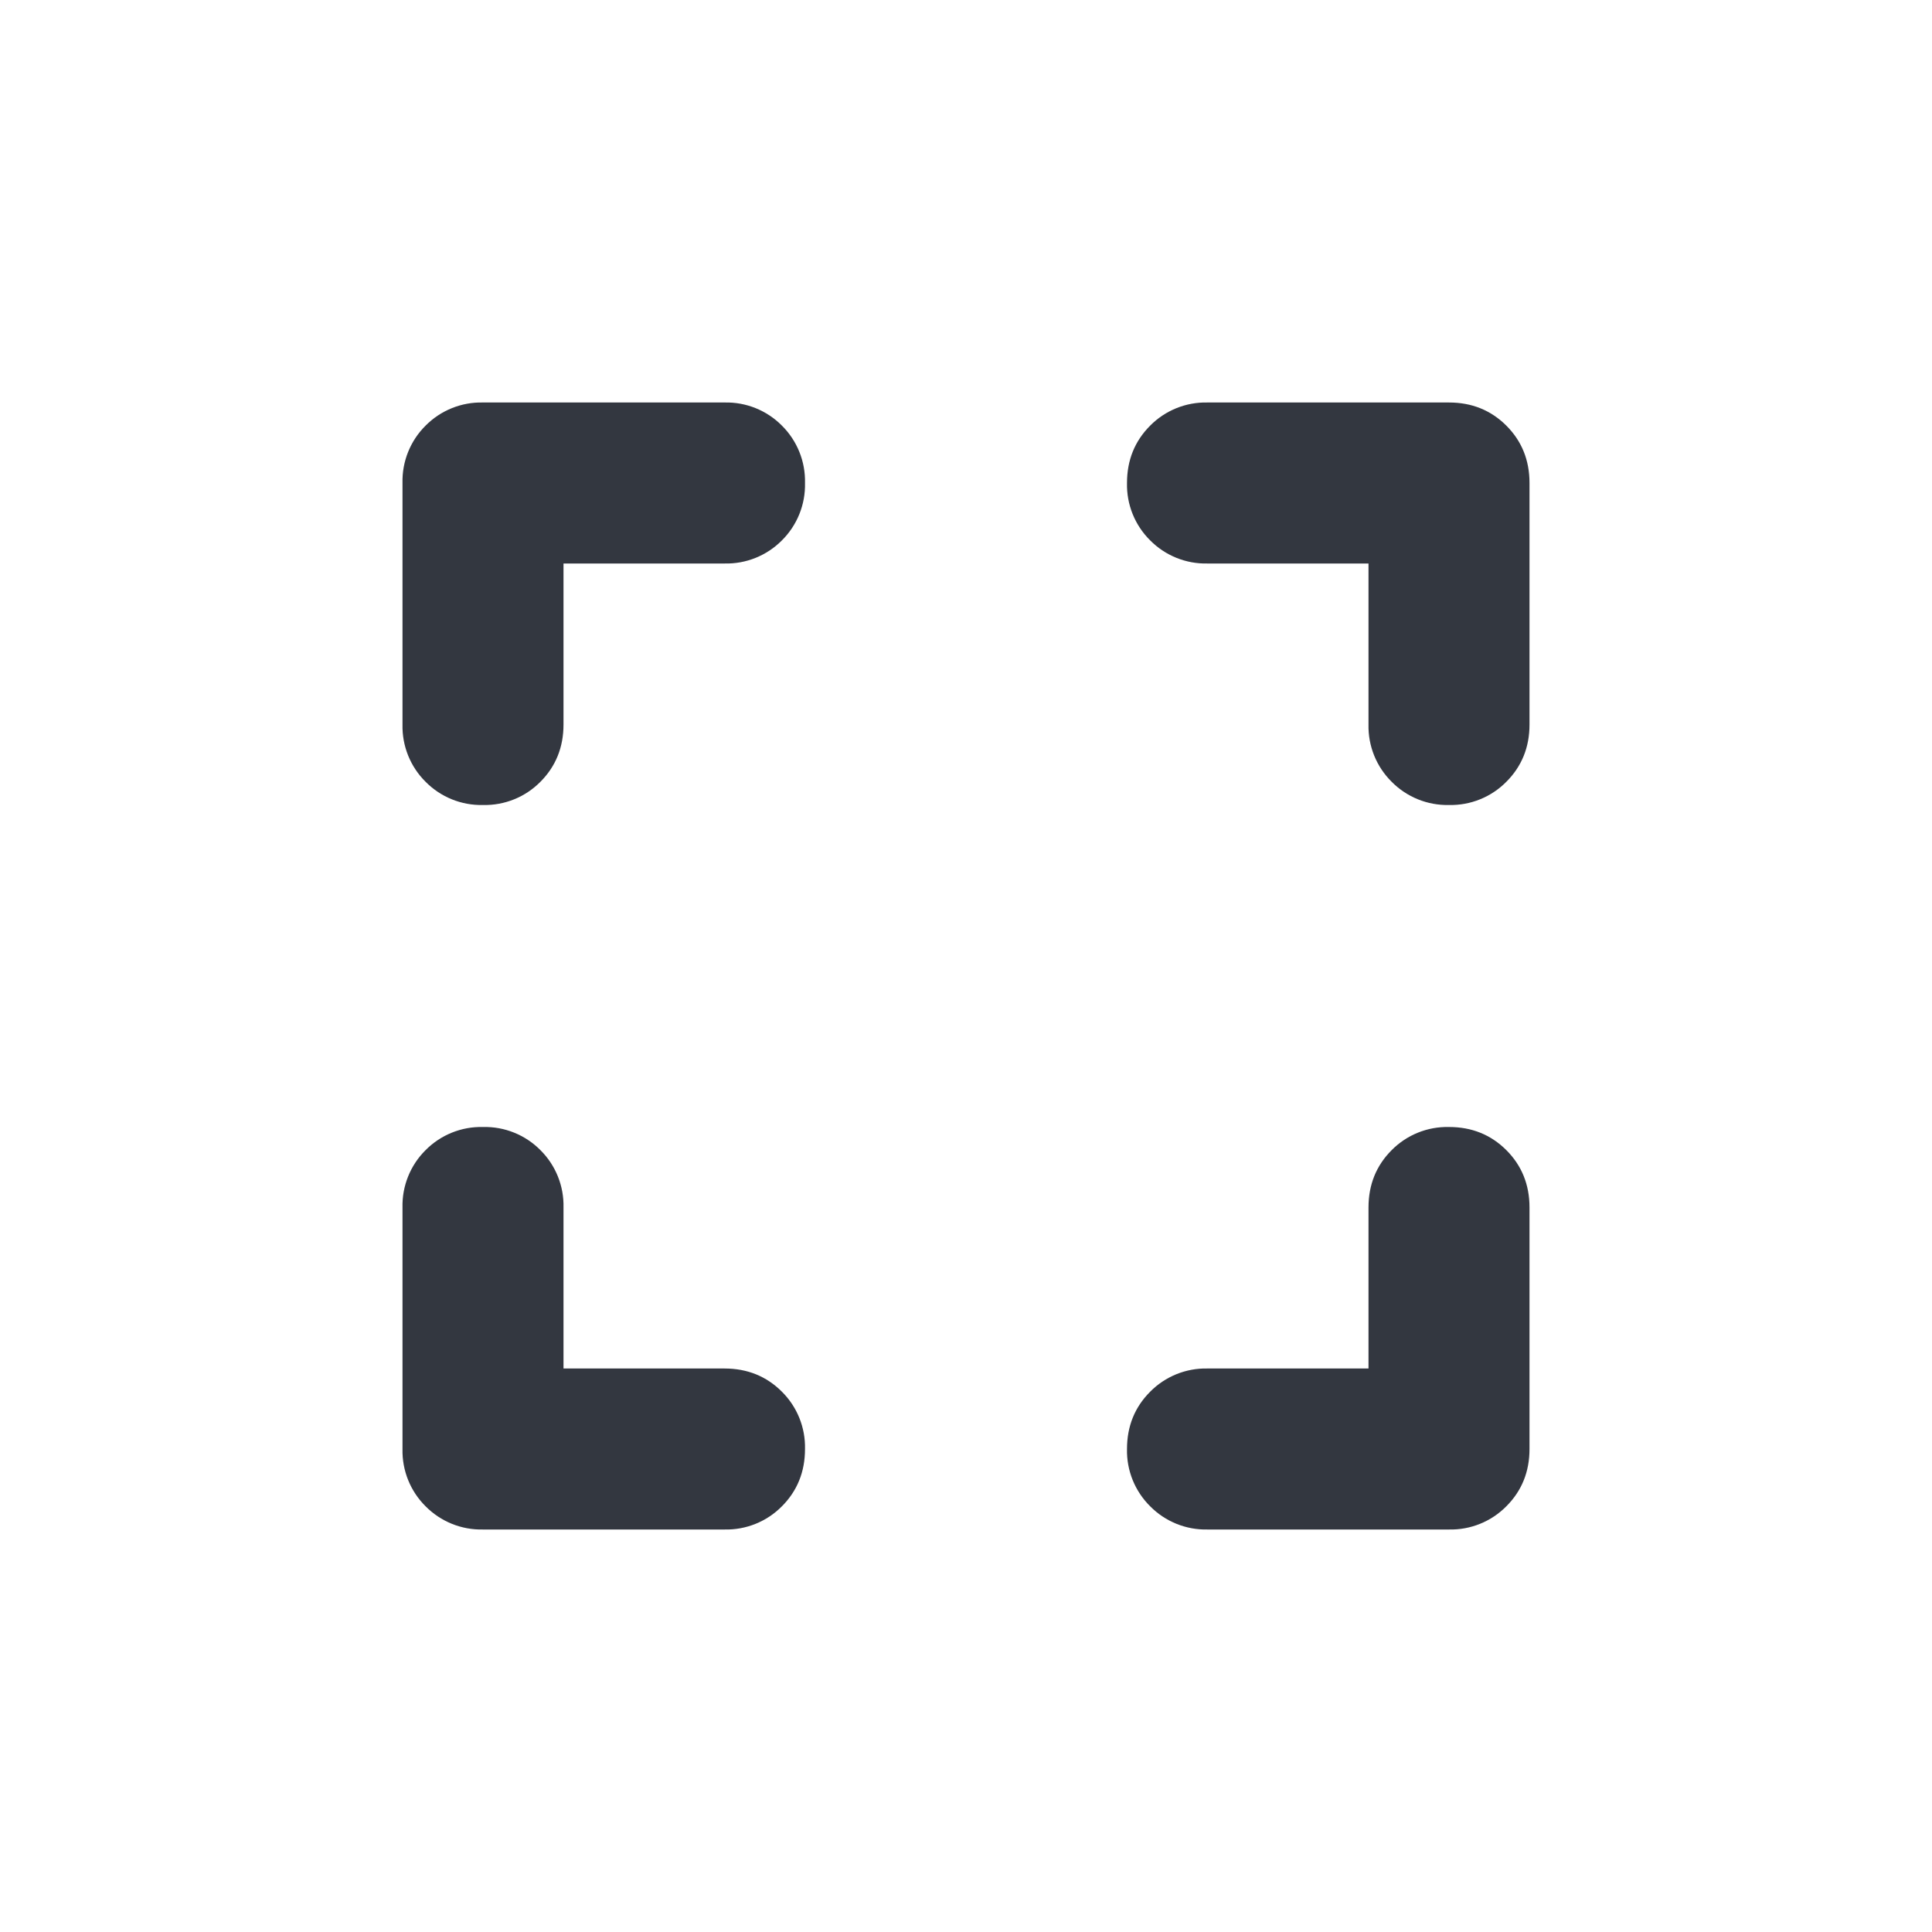
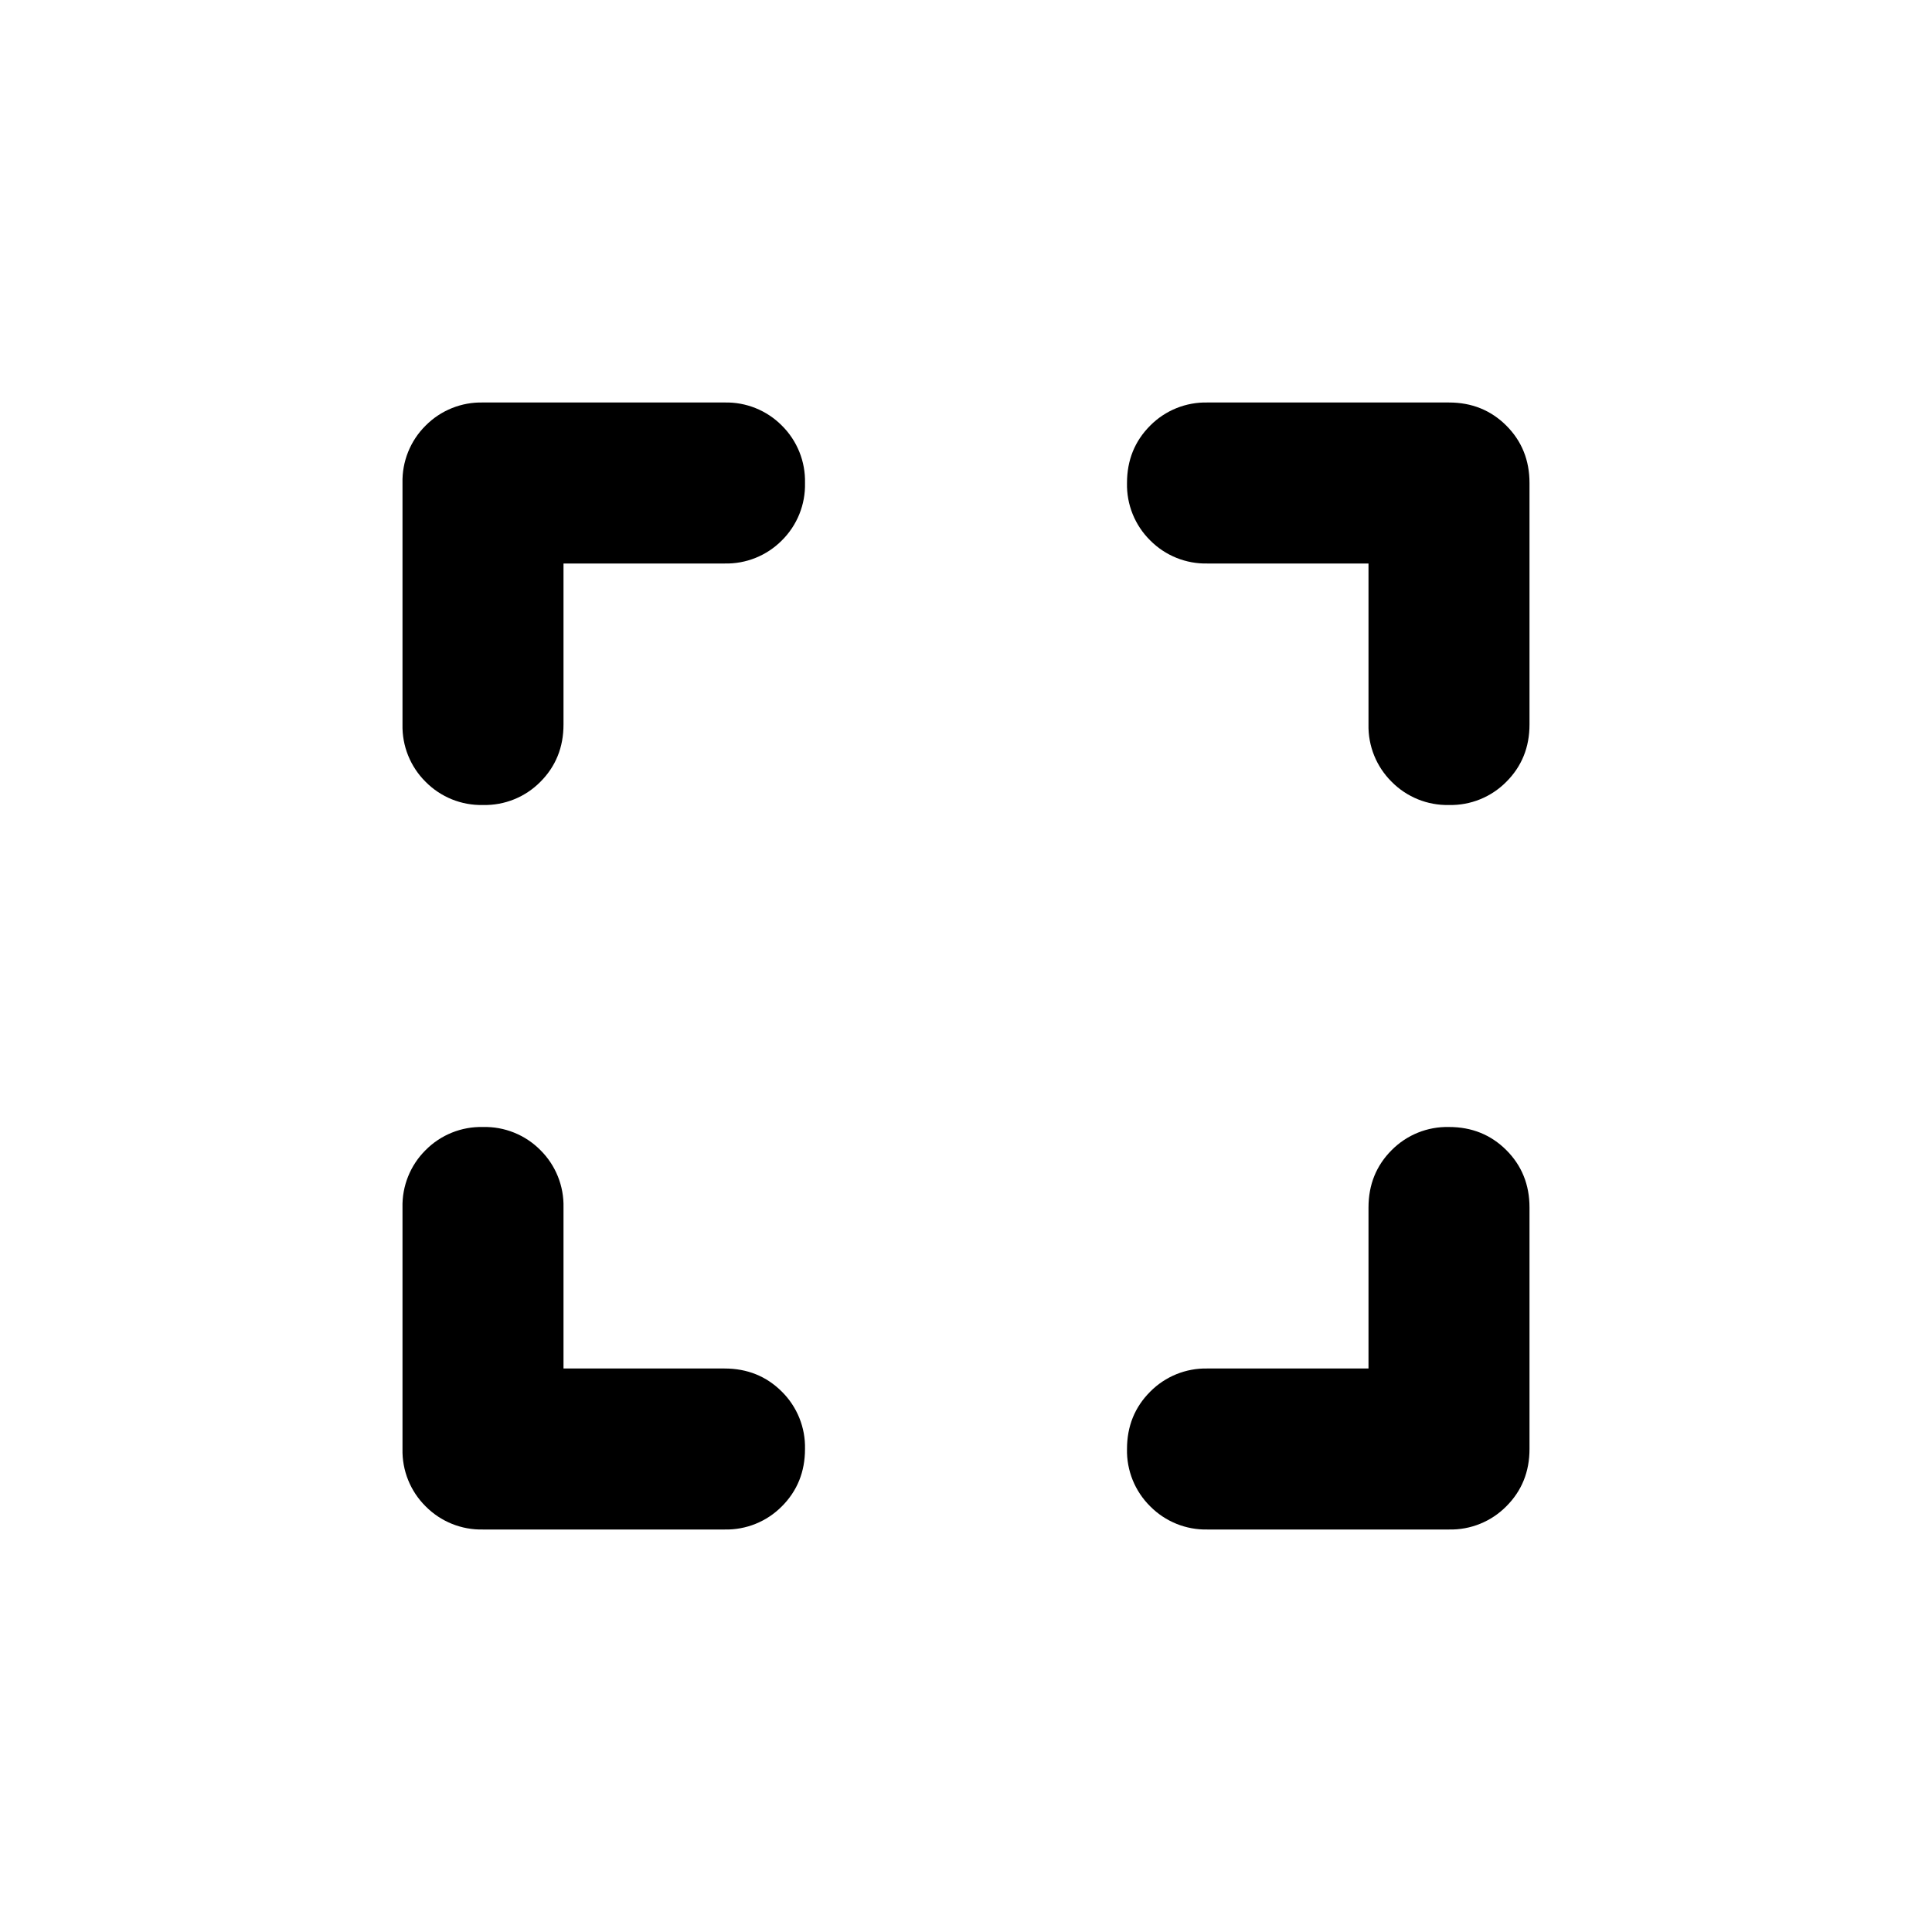
- <svg xmlns="http://www.w3.org/2000/svg" width="24" height="24" fill="none" viewBox="0 0 24 24">
-   <path fill="#333740" d="M6 19a.97.97 0 0 1-.713-.288A.97.97 0 0 1 5 18v-3a.97.97 0 0 1 .287-.713A.97.97 0 0 1 6 14a.97.97 0 0 1 .713.287A.97.97 0 0 1 7 15v2h2q.425 0 .713.288A.97.97 0 0 1 10 18q0 .424-.287.712A.97.97 0 0 1 9 19zm0-9a.97.97 0 0 1-.713-.288A.97.97 0 0 1 5 9V6a.97.97 0 0 1 .287-.713A.97.97 0 0 1 6 5h3a.97.97 0 0 1 .713.287A.97.97 0 0 1 10 6a.97.97 0 0 1-.287.713A.97.97 0 0 1 9 7H7v2q0 .424-.287.712A.97.97 0 0 1 6 10m9 9a.97.97 0 0 1-.712-.288A.97.97 0 0 1 14 18q0-.424.288-.712A.97.97 0 0 1 15 17h2v-2q0-.425.288-.713A.97.97 0 0 1 18 14q.424 0 .712.287.288.288.288.713v3q0 .424-.288.712A.97.97 0 0 1 18 19zm3-9a.97.97 0 0 1-.712-.288A.97.97 0 0 1 17 9V7h-2a.97.97 0 0 1-.712-.287A.97.97 0 0 1 14 6q0-.425.288-.713A.97.97 0 0 1 15 5h3q.424 0 .712.287Q19 5.575 19 6v3q0 .424-.288.712A.97.97 0 0 1 18 10" />
+ <svg xmlns="http://www.w3.org/2000/svg" viewBox="0 0 24 24">
+   <path d="M6 19a.97.97 0 0 1-.713-.288A.97.97 0 0 1 5 18v-3a.97.97 0 0 1 .287-.713A.97.97 0 0 1 6 14a.97.97 0 0 1 .713.287A.97.97 0 0 1 7 15v2h2q.425 0 .713.288A.97.97 0 0 1 10 18q0 .424-.287.712A.97.97 0 0 1 9 19zm0-9a.97.97 0 0 1-.713-.288A.97.97 0 0 1 5 9V6a.97.97 0 0 1 .287-.713A.97.97 0 0 1 6 5h3a.97.97 0 0 1 .713.287A.97.97 0 0 1 10 6a.97.97 0 0 1-.287.713A.97.97 0 0 1 9 7H7v2q0 .424-.287.712A.97.97 0 0 1 6 10m9 9a.97.97 0 0 1-.712-.288A.97.97 0 0 1 14 18q0-.424.288-.712A.97.97 0 0 1 15 17h2v-2q0-.425.288-.713A.97.97 0 0 1 18 14q.424 0 .712.287.288.288.288.713v3q0 .424-.288.712A.97.97 0 0 1 18 19zm3-9a.97.97 0 0 1-.712-.288A.97.97 0 0 1 17 9V7h-2a.97.97 0 0 1-.712-.287A.97.97 0 0 1 14 6q0-.425.288-.713A.97.97 0 0 1 15 5h3q.424 0 .712.287Q19 5.575 19 6v3q0 .424-.288.712A.97.97 0 0 1 18 10" />
</svg>
